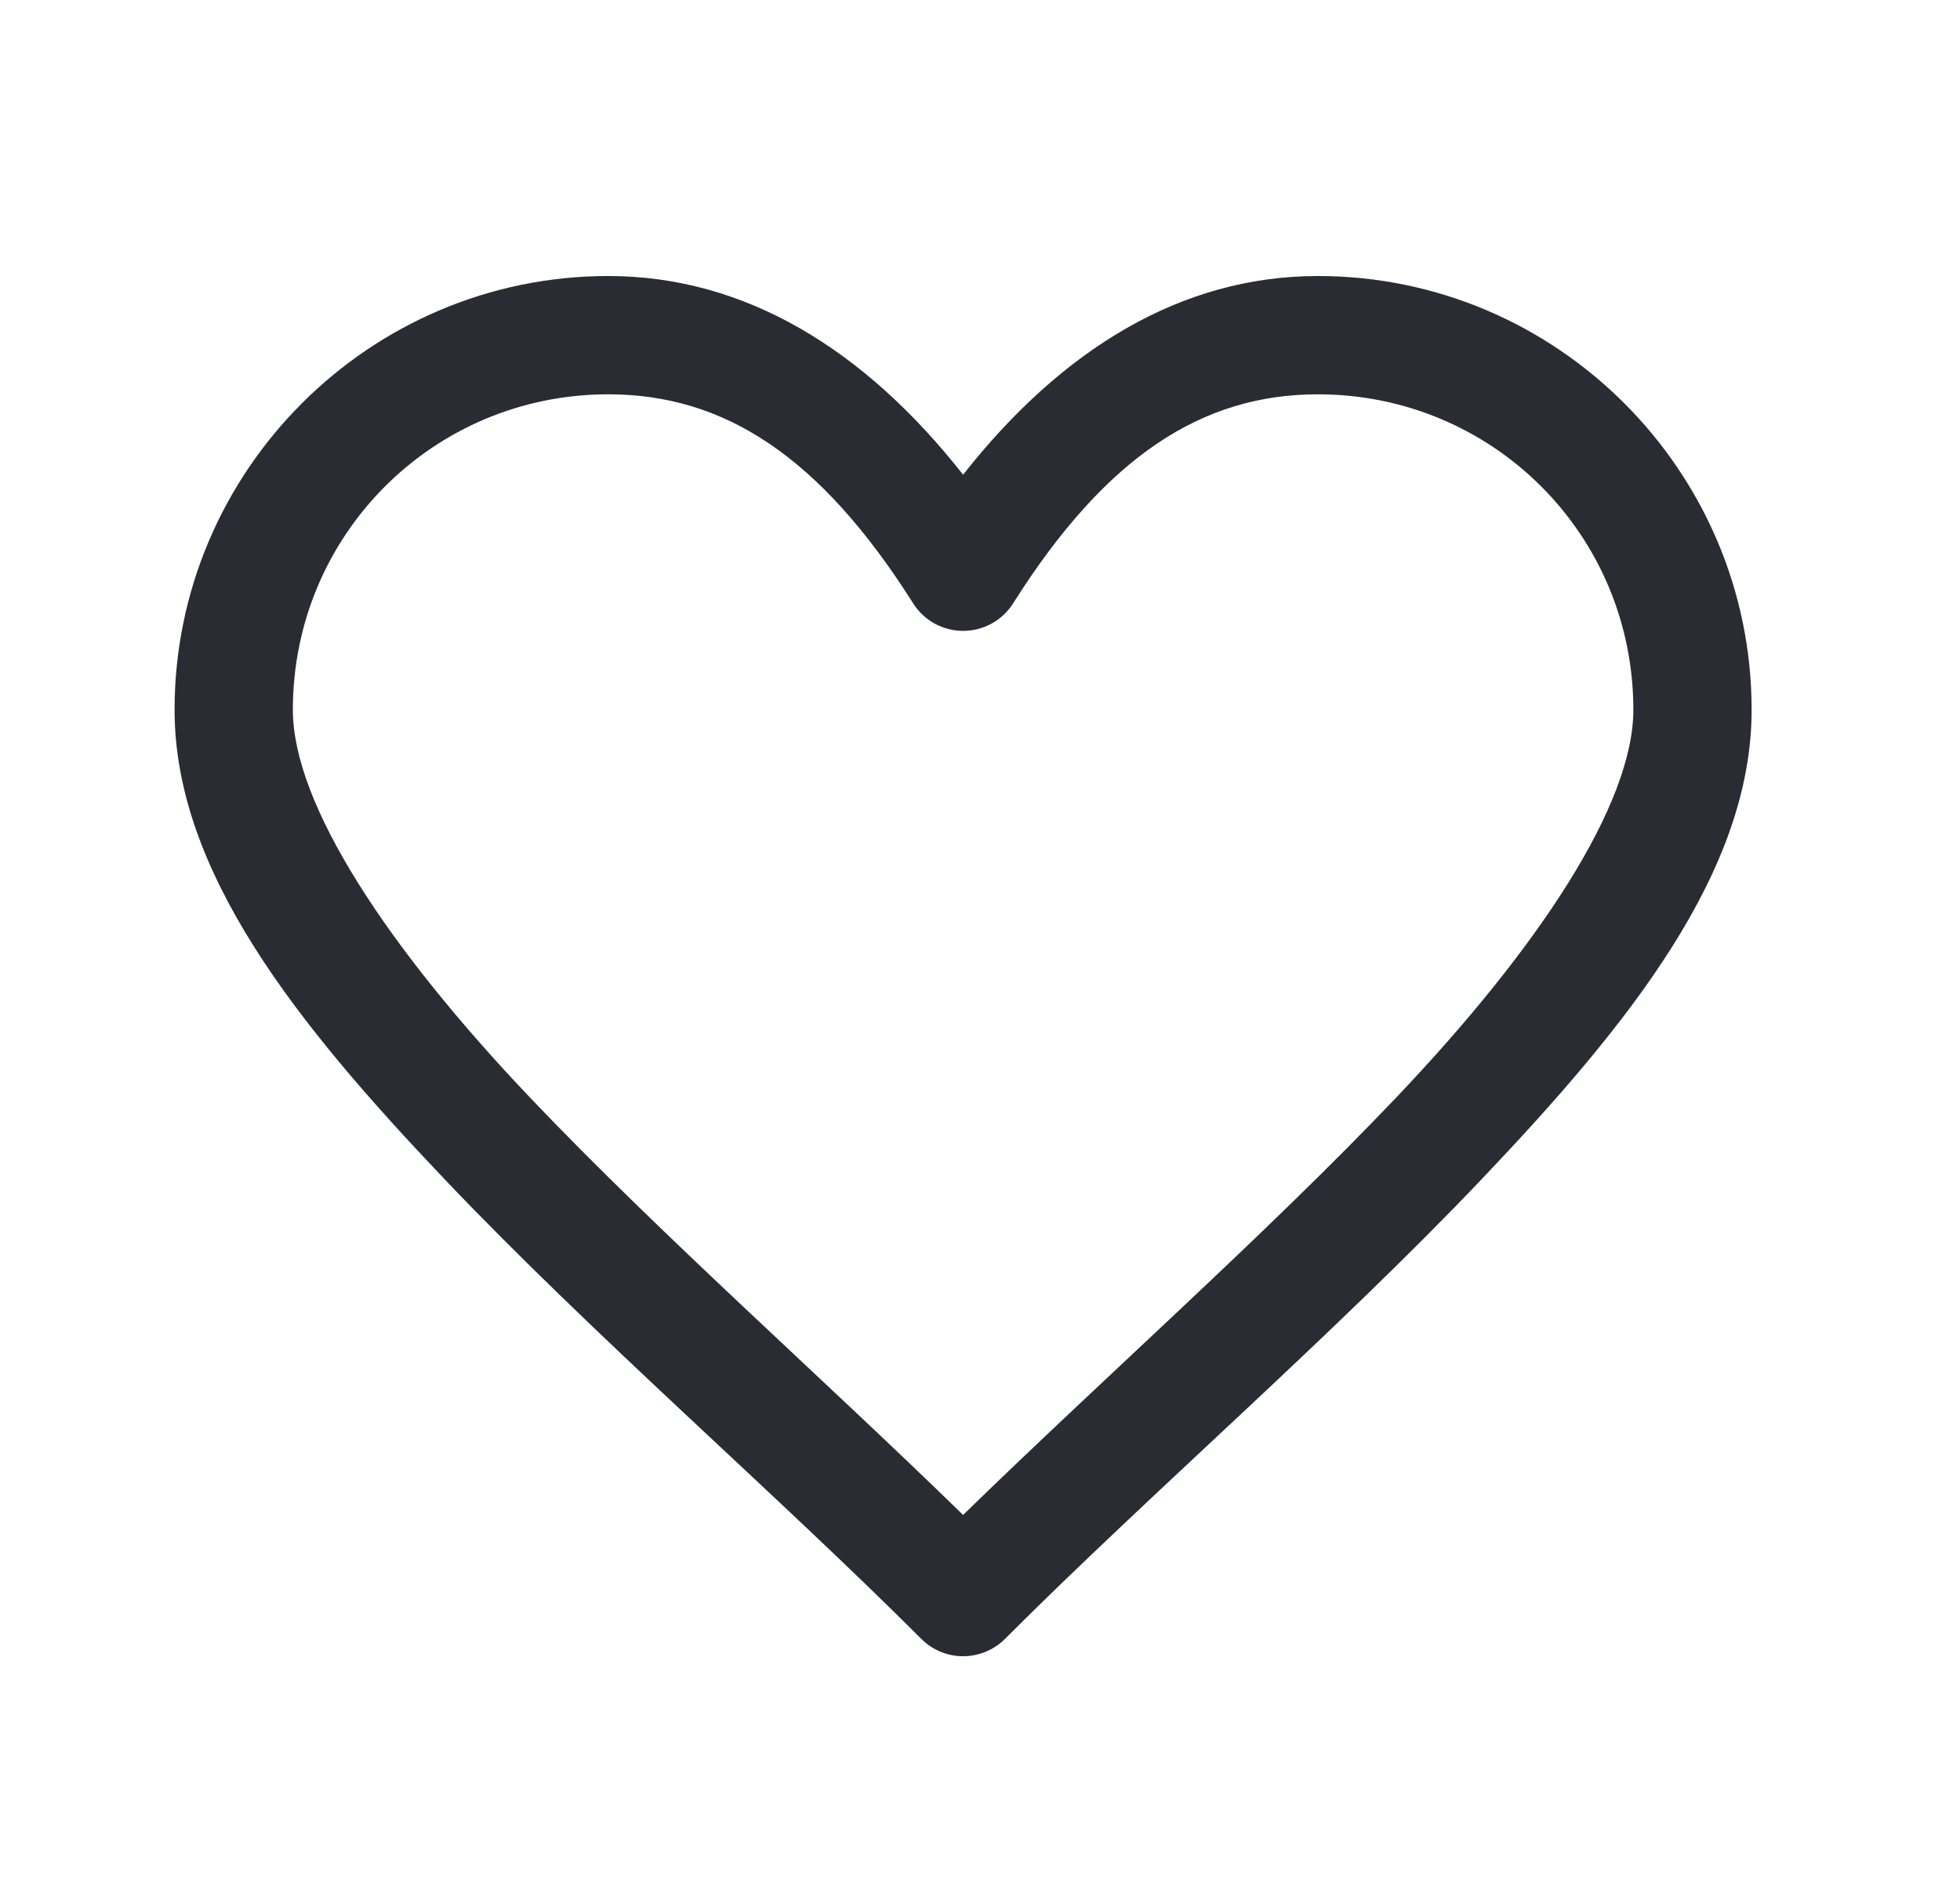
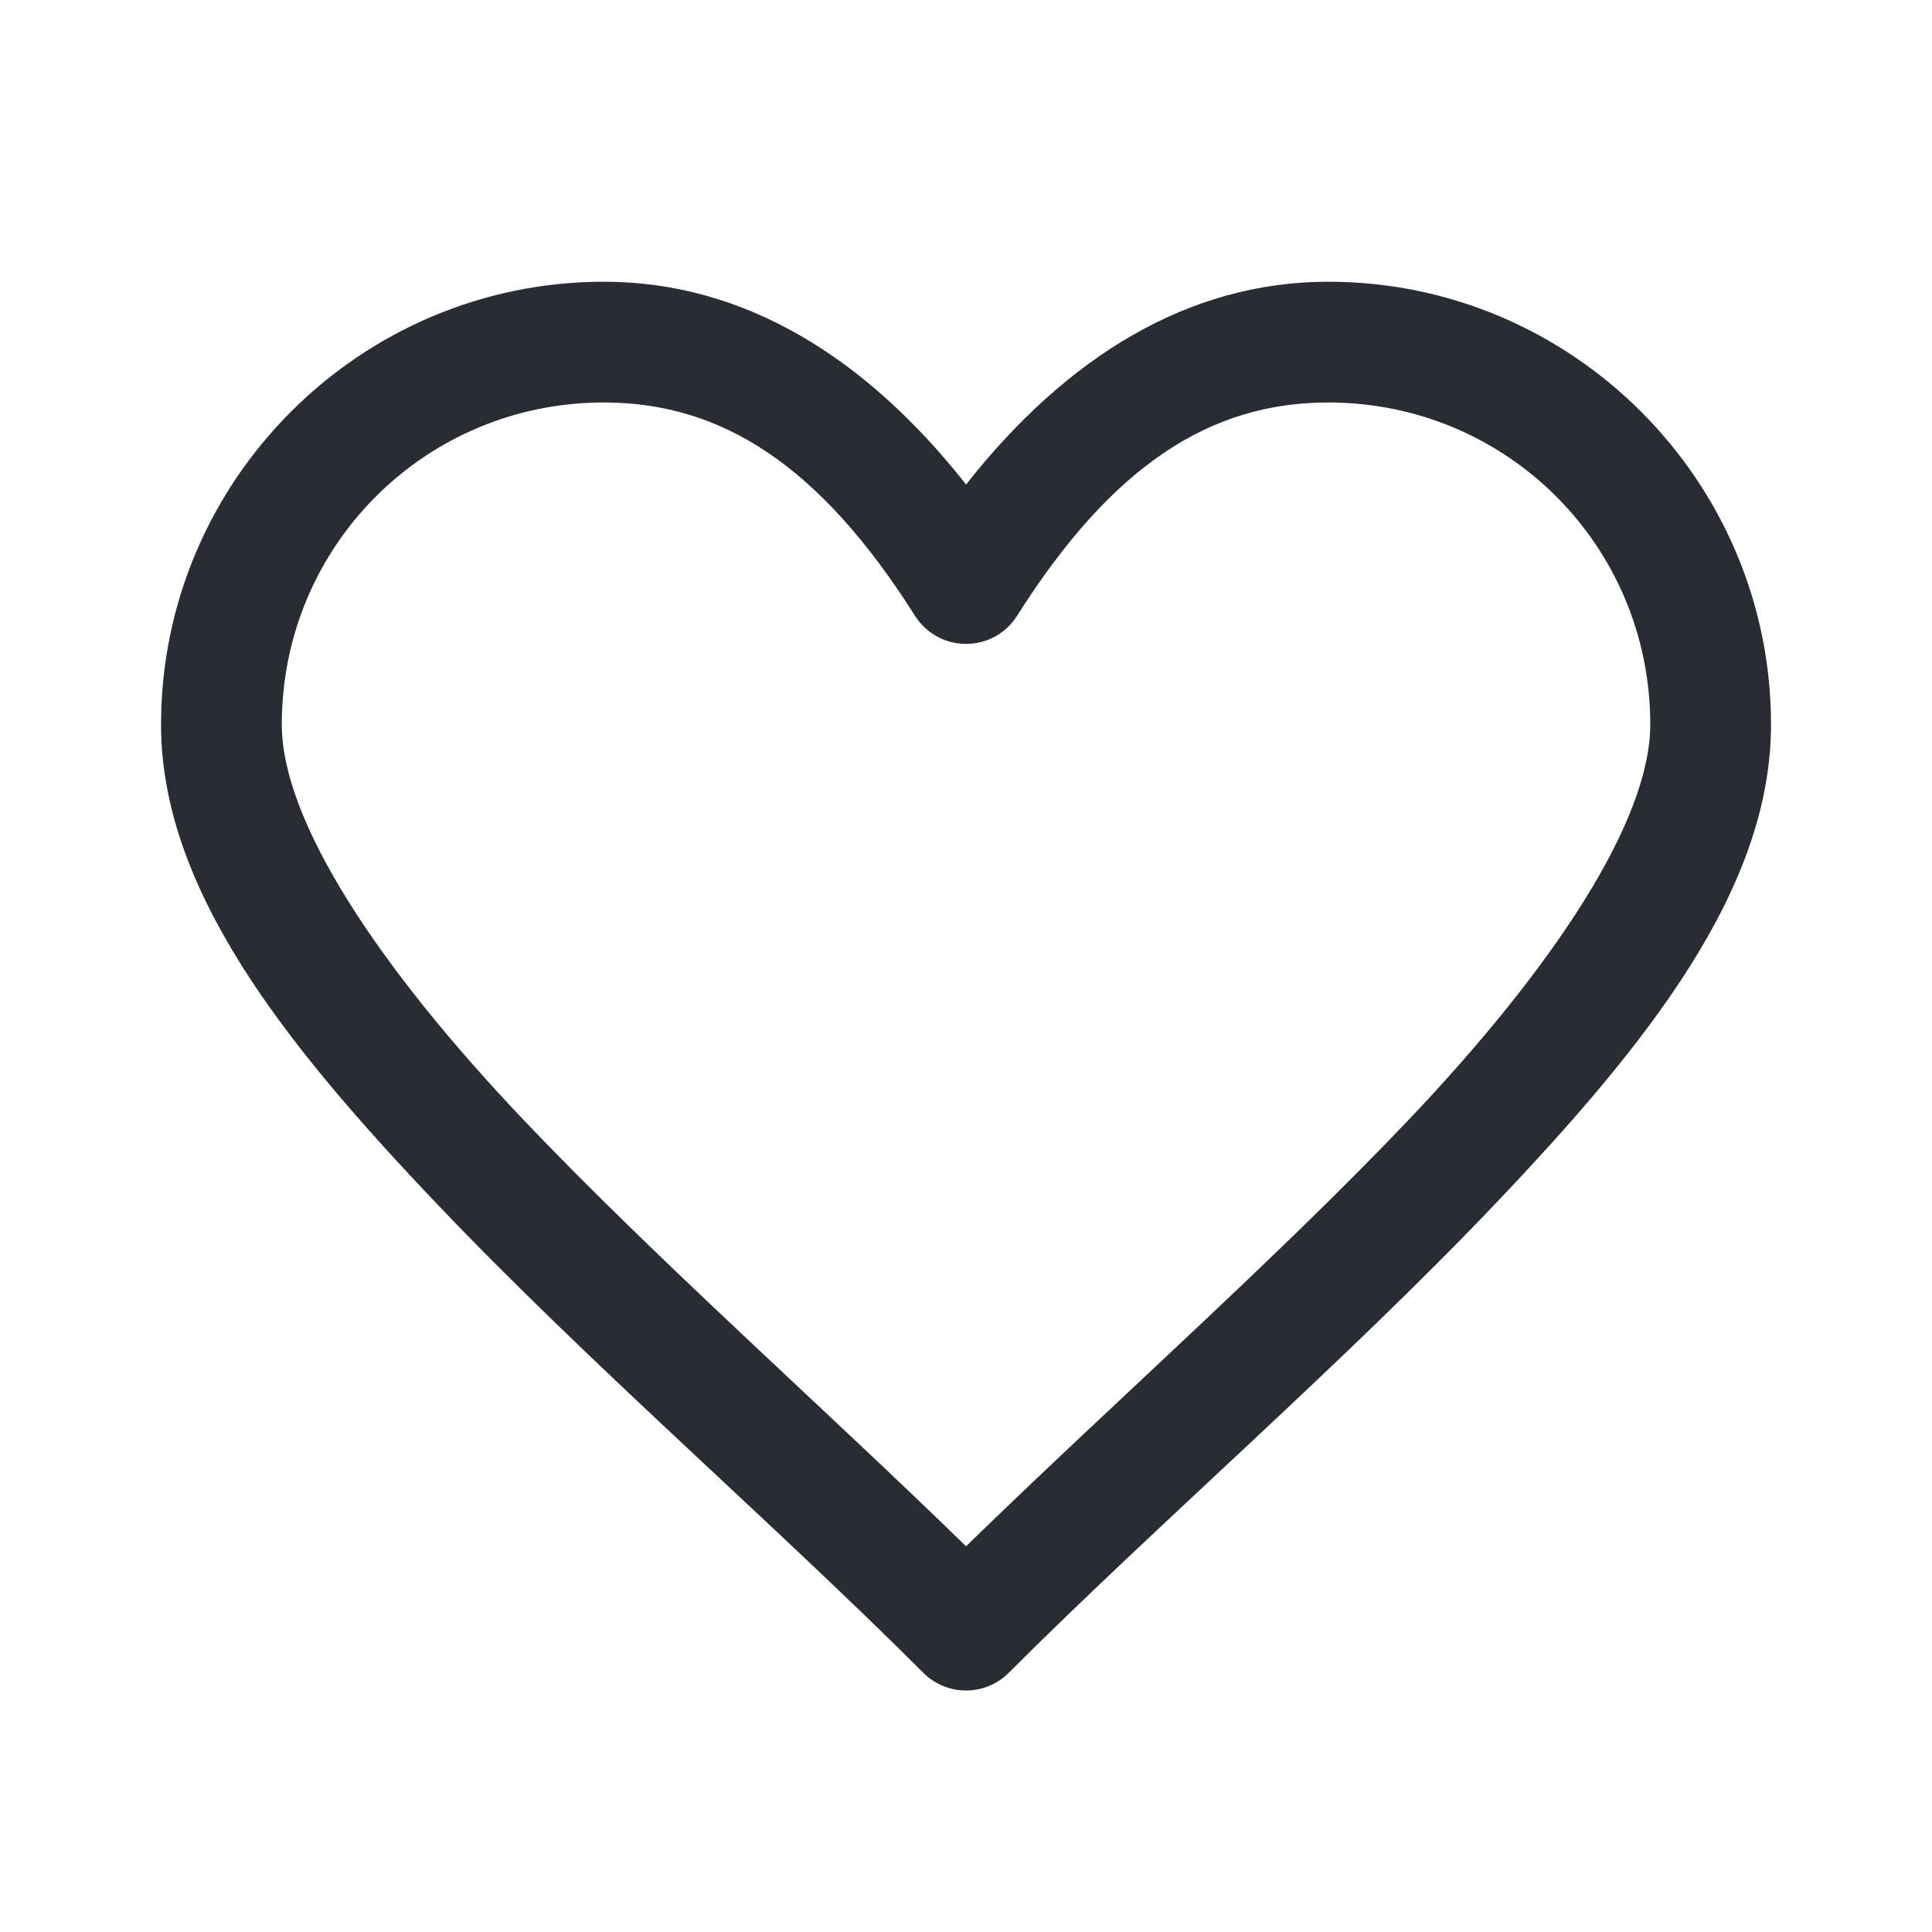
- <svg xmlns="http://www.w3.org/2000/svg" width="29" height="28" viewBox="0 0 29 28" fill="none">
-   <path d="M9 4.083C5.467 4.083 2.583 6.966 2.583 10.5C2.583 12.889 4.385 15.139 6.58 17.446C8.776 19.754 11.478 22.09 13.632 24.244C13.796 24.408 14.018 24.5 14.25 24.5C14.482 24.5 14.705 24.408 14.869 24.244C17.022 22.09 19.724 19.754 21.92 17.446C24.116 15.139 25.917 12.889 25.917 10.5C25.917 6.966 23.034 4.083 19.5 4.083C17.472 4.083 15.707 5.172 14.25 7.022C12.794 5.172 11.028 4.083 9 4.083ZM9 5.833C10.709 5.833 12.13 6.742 13.511 8.925C13.59 9.05 13.699 9.153 13.828 9.224C13.957 9.295 14.103 9.332 14.25 9.332C14.398 9.332 14.543 9.295 14.672 9.224C14.802 9.153 14.911 9.05 14.99 8.925C16.37 6.742 17.792 5.833 19.5 5.833C22.088 5.833 24.167 7.912 24.167 10.5C24.167 11.902 22.76 14.027 20.653 16.241C18.732 18.259 16.345 20.368 14.25 22.41C12.156 20.368 9.768 18.259 7.847 16.241C5.741 14.027 4.333 11.902 4.333 10.5C4.333 7.912 6.412 5.833 9 5.833Z" fill="#2A2C33" />
+ <svg xmlns="http://www.w3.org/2000/svg" width="28" height="28" viewBox="0 0 28 28" fill="none">
+   <path d="M8.751 4.083C5.217 4.083 2.334 6.966 2.334 10.5C2.334 12.889 4.135 15.139 6.331 17.446C8.526 19.754 11.229 22.09 13.382 24.244C13.546 24.408 13.769 24.5 14.001 24.5C14.233 24.5 14.455 24.408 14.619 24.244C16.772 22.09 19.475 19.754 21.671 17.446C23.866 15.139 25.667 12.889 25.667 10.5C25.667 6.966 22.784 4.083 19.251 4.083C17.223 4.083 15.457 5.172 14.001 7.022C12.544 5.172 10.779 4.083 8.751 4.083ZM8.751 5.833C10.459 5.833 11.881 6.742 13.261 8.925C13.34 9.05 13.449 9.153 13.579 9.224C13.708 9.295 13.853 9.332 14.001 9.332C14.148 9.332 14.293 9.295 14.423 9.224C14.552 9.153 14.661 9.05 14.74 8.925C16.12 6.742 17.542 5.833 19.251 5.833C21.839 5.833 23.917 7.912 23.917 10.5C23.917 11.902 22.51 14.027 20.404 16.241C18.483 18.259 16.095 20.368 14.001 22.41C11.906 20.368 9.519 18.259 7.598 16.241C5.491 14.027 4.084 11.902 4.084 10.5C4.084 7.912 6.163 5.833 8.751 5.833Z" fill="#2A2C33" />
</svg>
